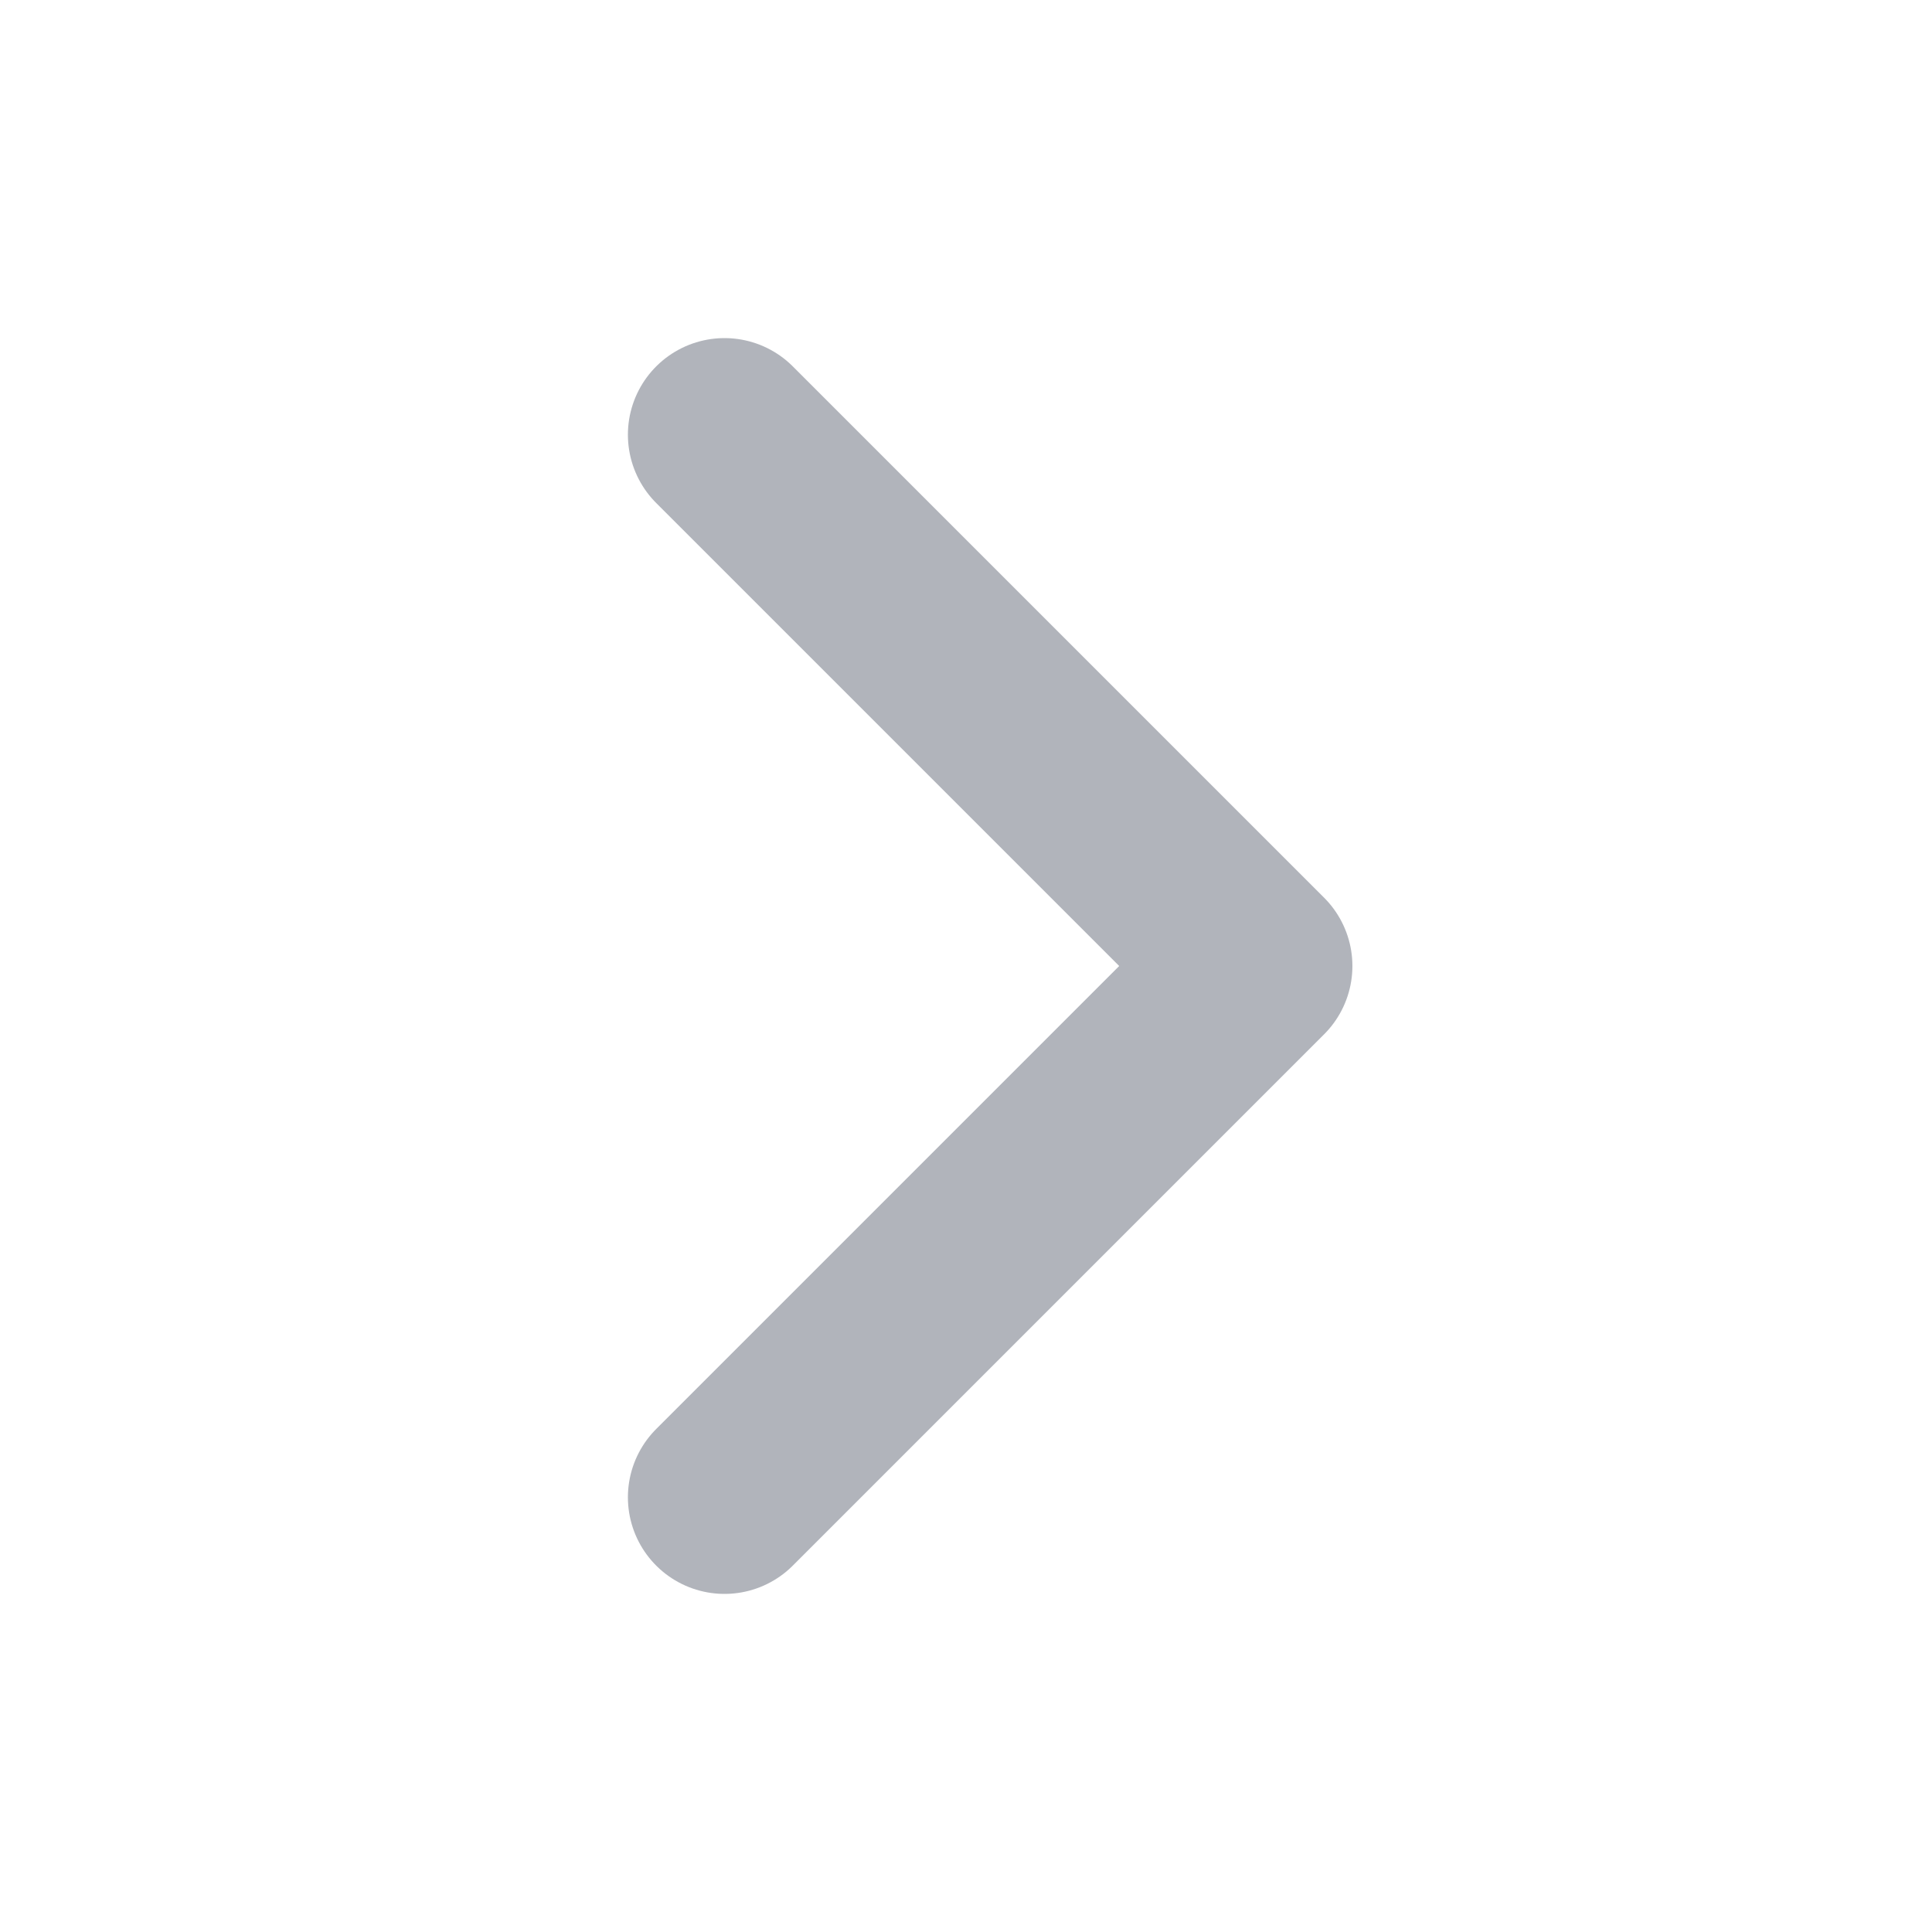
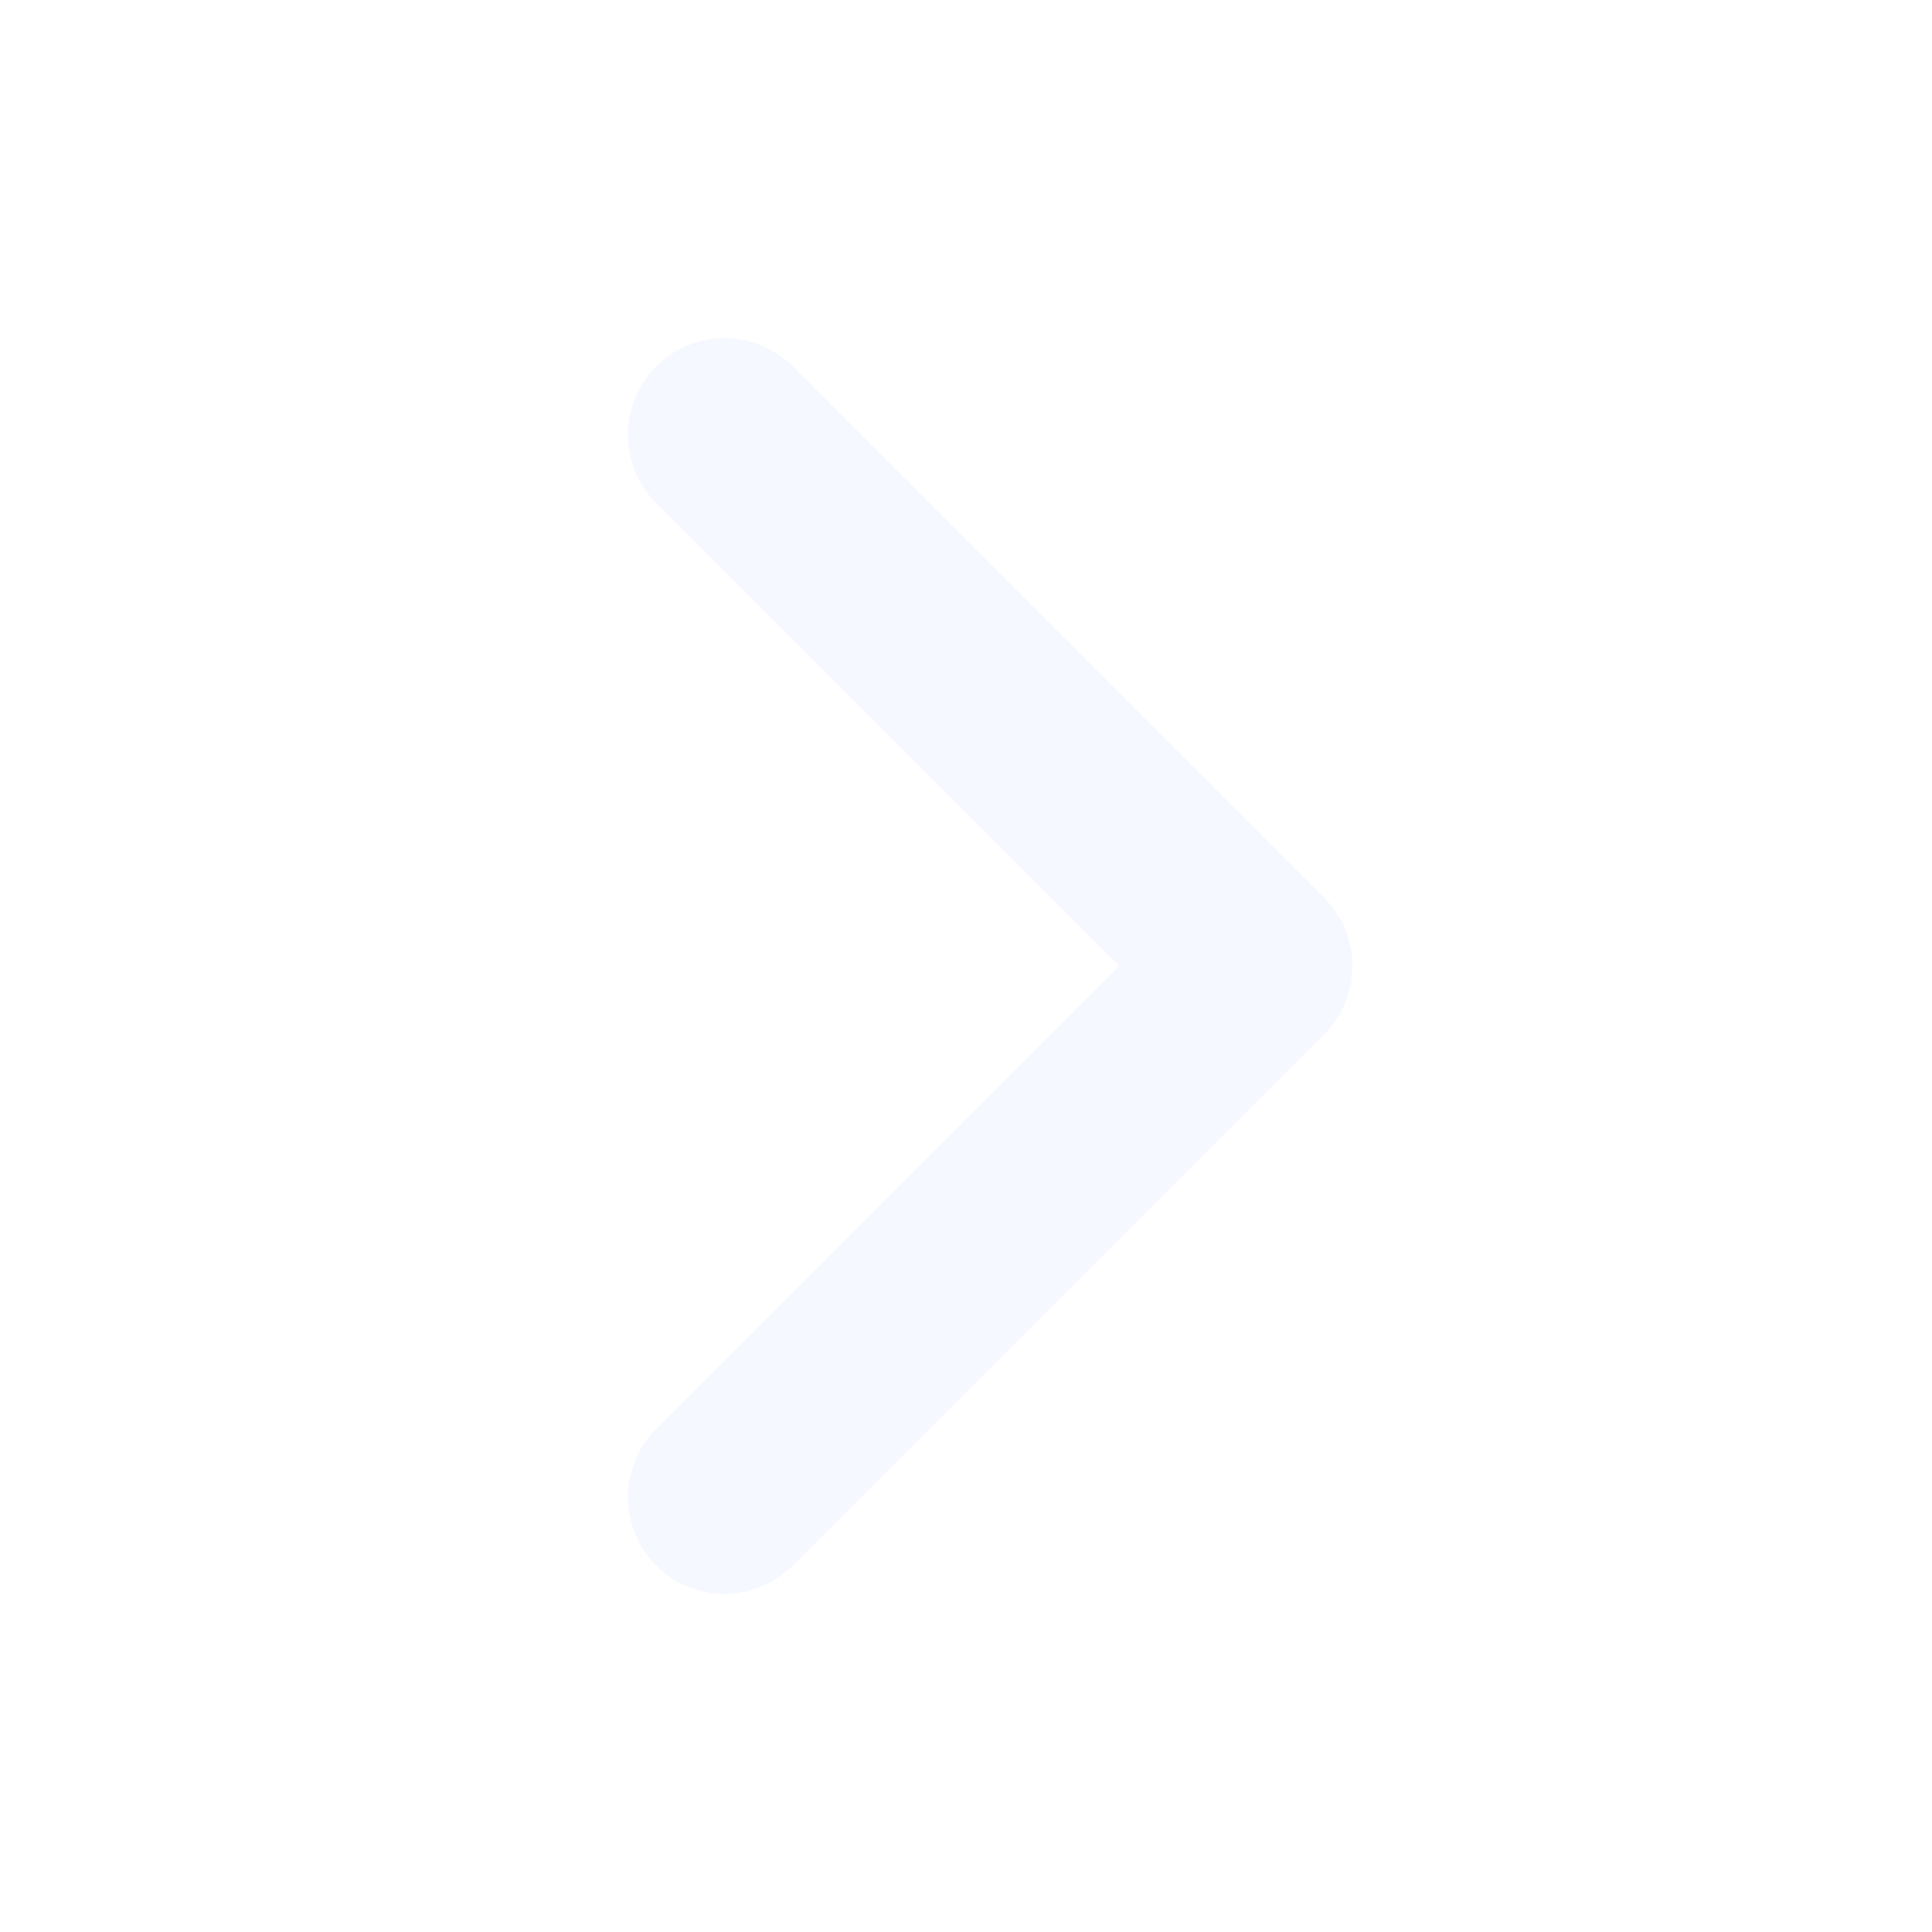
- <svg xmlns="http://www.w3.org/2000/svg" width="20" height="20" viewBox="0 0 20 20" fill="none" stroke="#B1B4BB" stroke-width="2" stroke-linecap="round" stroke-linejoin="round">
+ <svg xmlns="http://www.w3.org/2000/svg" width="20" height="20" viewBox="0 0 20 20" fill="none" stroke="#F5F8FF" stroke-width="2" stroke-linecap="round" stroke-linejoin="round">
  <path d="M7.5 4.5 L13 10 L7.5 15.5" />
</svg>
